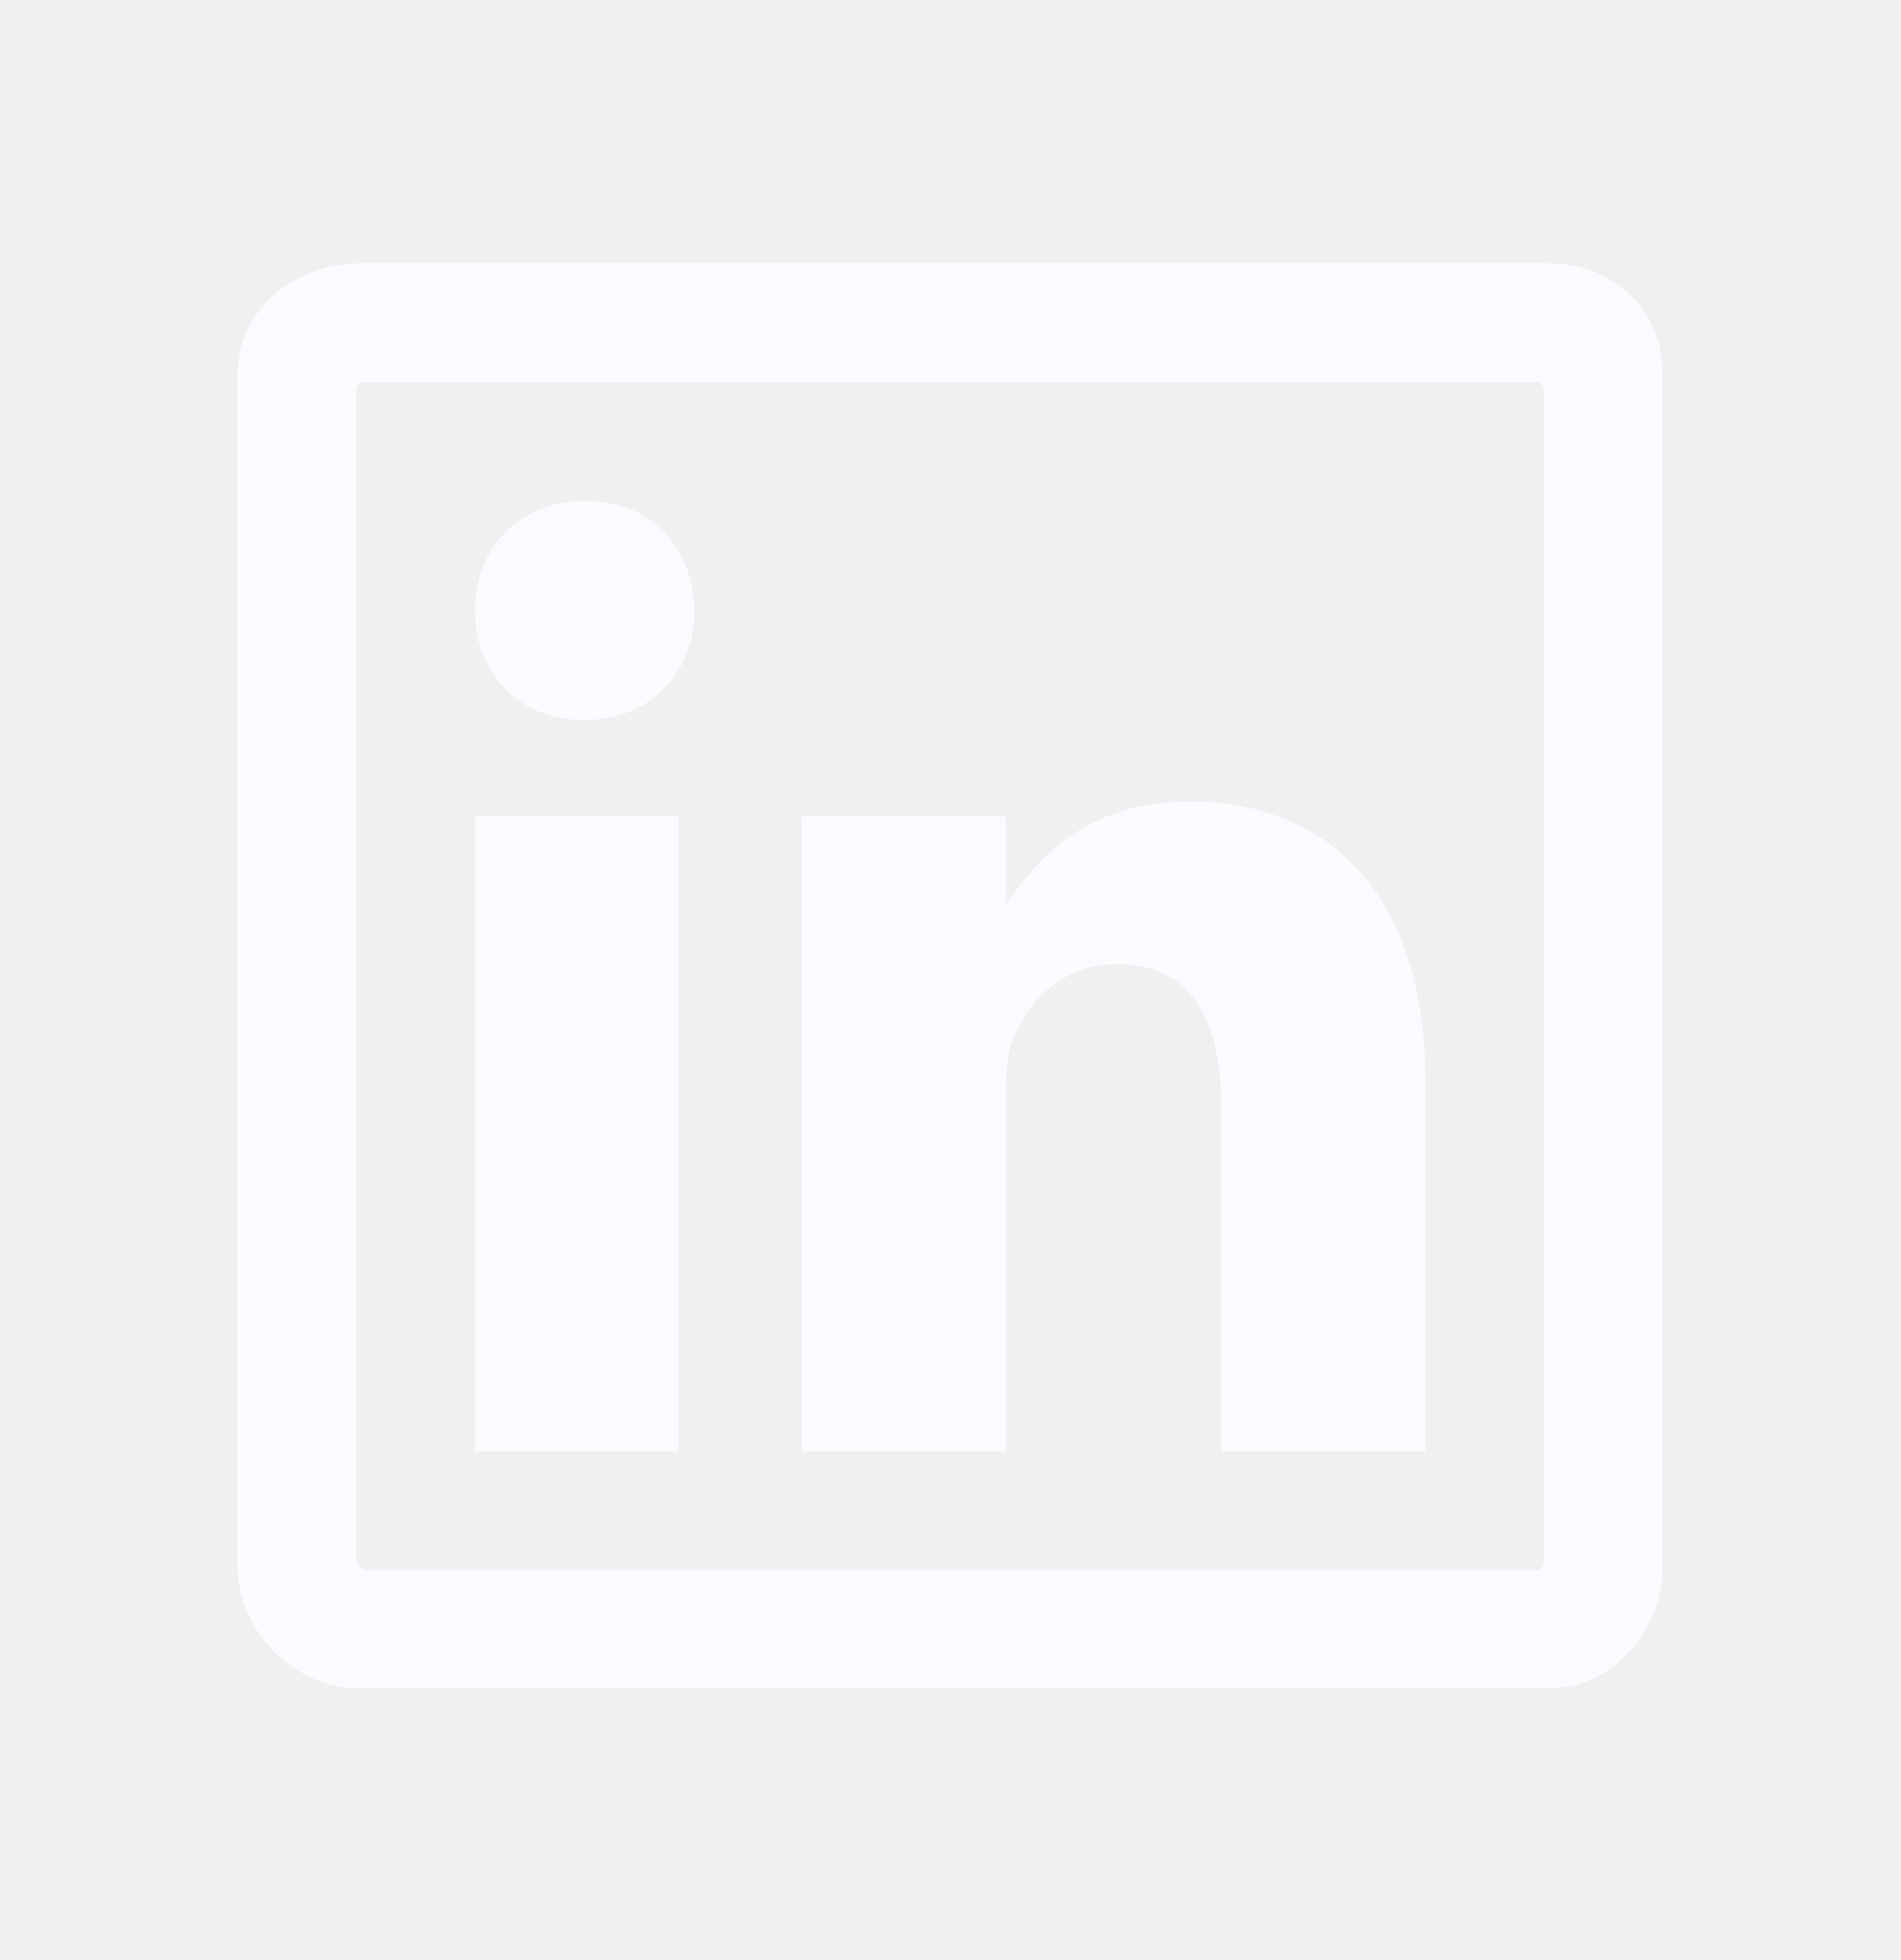
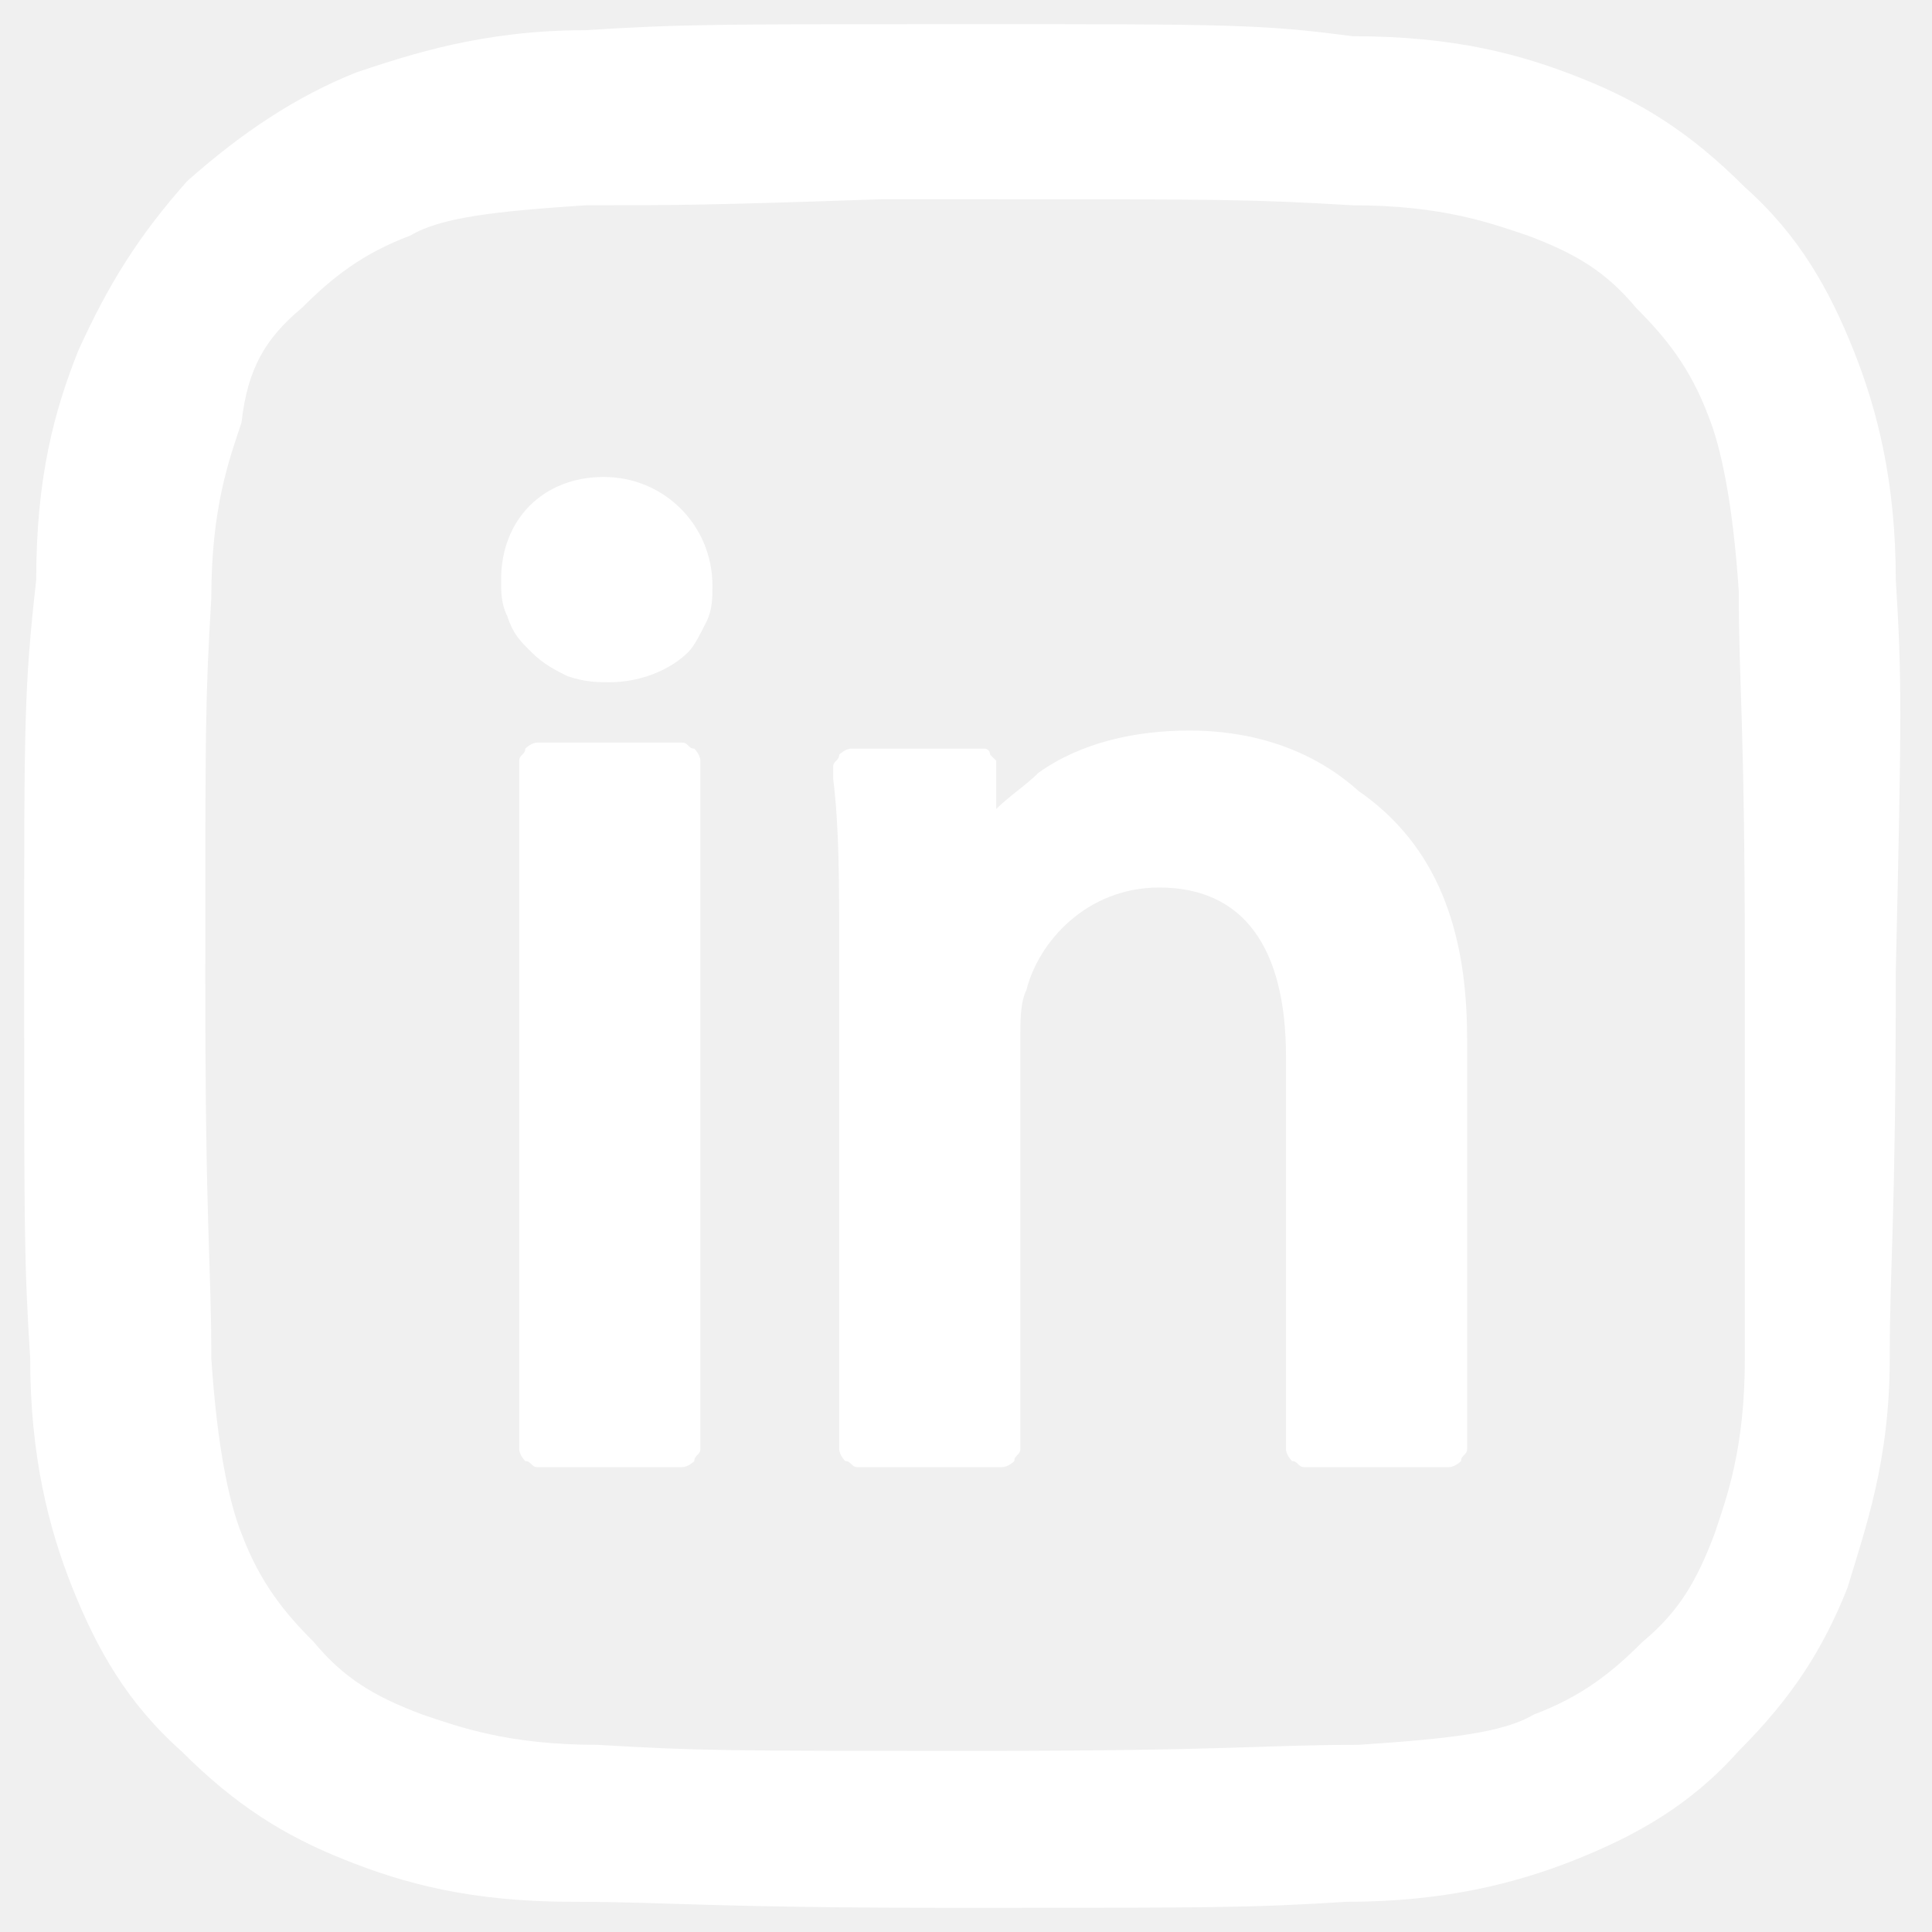
- <svg xmlns="http://www.w3.org/2000/svg" width="32" height="33" viewBox="0 0 32 33" fill="none">
-   <path fill-rule="evenodd" clip-rule="evenodd" d="M11.425 24.434V13.74H7.994V24.434H11.425ZM9.837 12.121C10.981 12.121 11.694 11.302 11.694 10.277C11.675 9.234 10.981 8.434 9.856 8.434C8.731 8.434 8 9.234 8 10.277C8 11.302 8.712 12.121 9.812 12.121H9.837Z" fill="#FAFBFF" />
-   <path fill-rule="evenodd" clip-rule="evenodd" d="M20.038 13.496C18.219 13.496 17.438 14.521 16.938 15.234V13.746H13.5V24.434H16.938V18.346C16.938 18.034 16.962 17.721 17.056 17.502C17.306 16.877 17.869 16.234 18.819 16.234C20.062 16.234 20.562 17.19 20.562 18.59V24.434H24V18.19C24 14.984 22.3 13.496 20.038 13.496Z" fill="#FAFBFF" />
-   <path d="M26.075 4.434H6.05C4.956 4.434 4 5.221 4 6.302V26.371C4 27.459 4.956 28.427 6.05 28.427H26.069C27.169 28.427 27.994 27.452 27.994 26.371V6.302C28 5.221 27.169 4.434 26.075 4.434ZM25.875 26.434H6.194C6.081 26.434 6 26.346 6 26.24V6.559C6 6.49 6.062 6.434 6.125 6.434H25.875C25.938 6.434 26 6.496 26 6.559V26.309C26 26.365 25.944 26.434 25.875 26.434Z" fill="#FAFBFF" />
+ <svg xmlns="http://www.w3.org/2000/svg" version="1.1" id="Capa_1" x="0px" y="0px" viewBox="0 0 32 32" style="enable-background:new 0 0 32 32;" xml:space="preserve">
+   <style type="text/css">
+ 	.st0{fill:#FFFFFF;}
+ </style>
+   <g>
+     <path class="st0" d="M31.4,9.6c0-1.6-0.3-2.8-0.7-3.8c-0.4-1-0.9-1.9-1.8-2.7c-0.9-0.9-1.7-1.4-2.7-1.8c-1-0.4-2.1-0.7-3.8-0.7   c-1.5-0.2-2.1-0.2-6.3-0.2c-4.3,0-4.8,0-6.4,0.1C8,0.5,6.8,0.9,5.9,1.2C4.9,1.6,4,2.2,3.1,3C2.3,3.9,1.8,4.7,1.3,5.8   c-0.4,1-0.7,2.1-0.7,3.8c-0.2,1.8-0.2,2.3-0.2,6.5c0,4.3,0,4.8,0.1,6.4c0,1.6,0.3,2.8,0.7,3.8c0.4,1,0.9,1.9,1.8,2.7   c0.9,0.9,1.7,1.4,2.7,1.8c1,0.4,2.1,0.7,3.8,0.7c1.6,0,2.2,0.1,6.4,0.1c4.2,0,4.8,0,6.4-0.1c1.6,0,2.8-0.3,3.8-0.7   c1-0.4,1.9-0.9,2.7-1.8c0.9-0.9,1.4-1.7,1.8-2.7c0.3-1,0.7-2.1,0.7-3.8c0-1.6,0.1-2.2,0.1-6.4C31.5,11.8,31.5,11.2,31.4,9.6z    M28.9,22.5c0,1.5-0.3,2.3-0.5,2.9c-0.3,0.8-0.6,1.3-1.2,1.8c-0.5,0.5-1,0.9-1.8,1.2c-0.5,0.3-1.4,0.4-2.9,0.5   c-1.6,0-2.1,0.1-6.3,0.1c-4.2,0-4.6,0-6.3-0.1c-1.5,0-2.3-0.3-2.9-0.5c-0.8-0.3-1.3-0.6-1.8-1.2c-0.5-0.5-0.9-1-1.2-1.8   c-0.2-0.5-0.4-1.4-0.5-2.9c0-1.6-0.1-2.1-0.1-6.3c0-4.2,0-4.6,0.1-6.3c0-1.5,0.3-2.3,0.5-2.9C4.1,6.1,4.4,5.6,5,5.1   c0.5-0.5,1-0.9,1.8-1.2c0.5-0.3,1.4-0.4,2.9-0.5c1.5,0,2,0,4.9-0.1h1.5c4.2,0,4.6,0,6.3,0.1c1.5,0,2.3,0.3,2.9,0.5   c0.8,0.3,1.3,0.6,1.8,1.2c0.5,0.5,0.9,1,1.2,1.8c0.2,0.5,0.4,1.4,0.5,2.9c0,1.6,0.1,2.1,0.1,6.3C28.9,20.3,28.9,20.8,28.9,22.5z" />
+     <g>
+       <path class="st0" d="M11.6,12.8v11c0,0.1,0,0.1,0,0.2c0,0.1-0.1,0.1-0.1,0.2c0,0-0.1,0.1-0.2,0.1c-0.1,0-0.1,0-0.2,0h-2    c-0.1,0-0.1,0-0.2,0c-0.1,0-0.1-0.1-0.2-0.1c0,0-0.1-0.1-0.1-0.2c0-0.1,0-0.1,0-0.2v-11c0-0.1,0-0.1,0-0.2c0-0.1,0.1-0.1,0.1-0.2    c0,0,0.1-0.1,0.2-0.1c0.1,0,0.1,0,0.2,0h2c0.1,0,0.1,0,0.2,0c0.1,0,0.1,0.1,0.2,0.1c0,0,0.1,0.1,0.1,0.2    C11.6,12.7,11.6,12.7,11.6,12.8z" />
+       <path class="st0" d="M11.8,9.7c0,0.2,0,0.4-0.1,0.6c-0.1,0.2-0.2,0.4-0.3,0.5c-0.3,0.3-0.8,0.5-1.3,0.5v0c-0.2,0-0.4,0-0.7-0.1    c-0.2-0.1-0.4-0.2-0.6-0.4c-0.2-0.2-0.3-0.3-0.4-0.6c-0.1-0.2-0.1-0.4-0.1-0.6c0-1,0.7-1.7,1.7-1.7S11.8,8.7,11.8,9.7z" />
+       <path class="st0" d="M24.3,17.2v6.6c0,0.1,0,0.1,0,0.2c0,0.1-0.1,0.1-0.1,0.2c0,0-0.1,0.1-0.2,0.1c-0.1,0-0.1,0-0.2,0h-2    c-0.1,0-0.1,0-0.2,0c-0.1,0-0.1-0.1-0.2-0.1c0,0-0.1-0.1-0.1-0.2c0-0.1,0-0.1,0-0.2v-6.3c0-1.8-0.7-2.8-2.1-2.8    c-1.2,0-2,0.9-2.2,1.7c0,0,0,0,0,0c-0.1,0.2-0.1,0.5-0.1,0.8v6.6c0,0.1,0,0.1,0,0.2c0,0.1-0.1,0.1-0.1,0.2c0,0-0.1,0.1-0.2,0.1    c-0.1,0-0.1,0-0.2,0h-2c-0.1,0-0.1,0-0.2,0c-0.1,0-0.1-0.1-0.2-0.1c0,0-0.1-0.1-0.1-0.2c0-0.1,0-0.1,0-0.2v-8c0-1.2,0-2.1-0.1-2.9    c0-0.1,0-0.1,0-0.2c0-0.1,0.1-0.1,0.1-0.2c0,0,0.1-0.1,0.2-0.1c0.1,0,0.1,0,0.2,0h1.8c0.1,0,0.1,0,0.2,0c0.1,0,0.1,0.1,0.1,0.1    c0,0,0.1,0.1,0.1,0.1c0,0.1,0,0.1,0,0.2l0,0.6c0.2-0.2,0.5-0.4,0.7-0.6c0.7-0.5,1.6-0.7,2.5-0.7c0.6,0,1.8,0.1,2.8,1    C23.8,14,24.3,15.4,24.3,17.2z" />
+     </g>
+   </g>
</svg>
